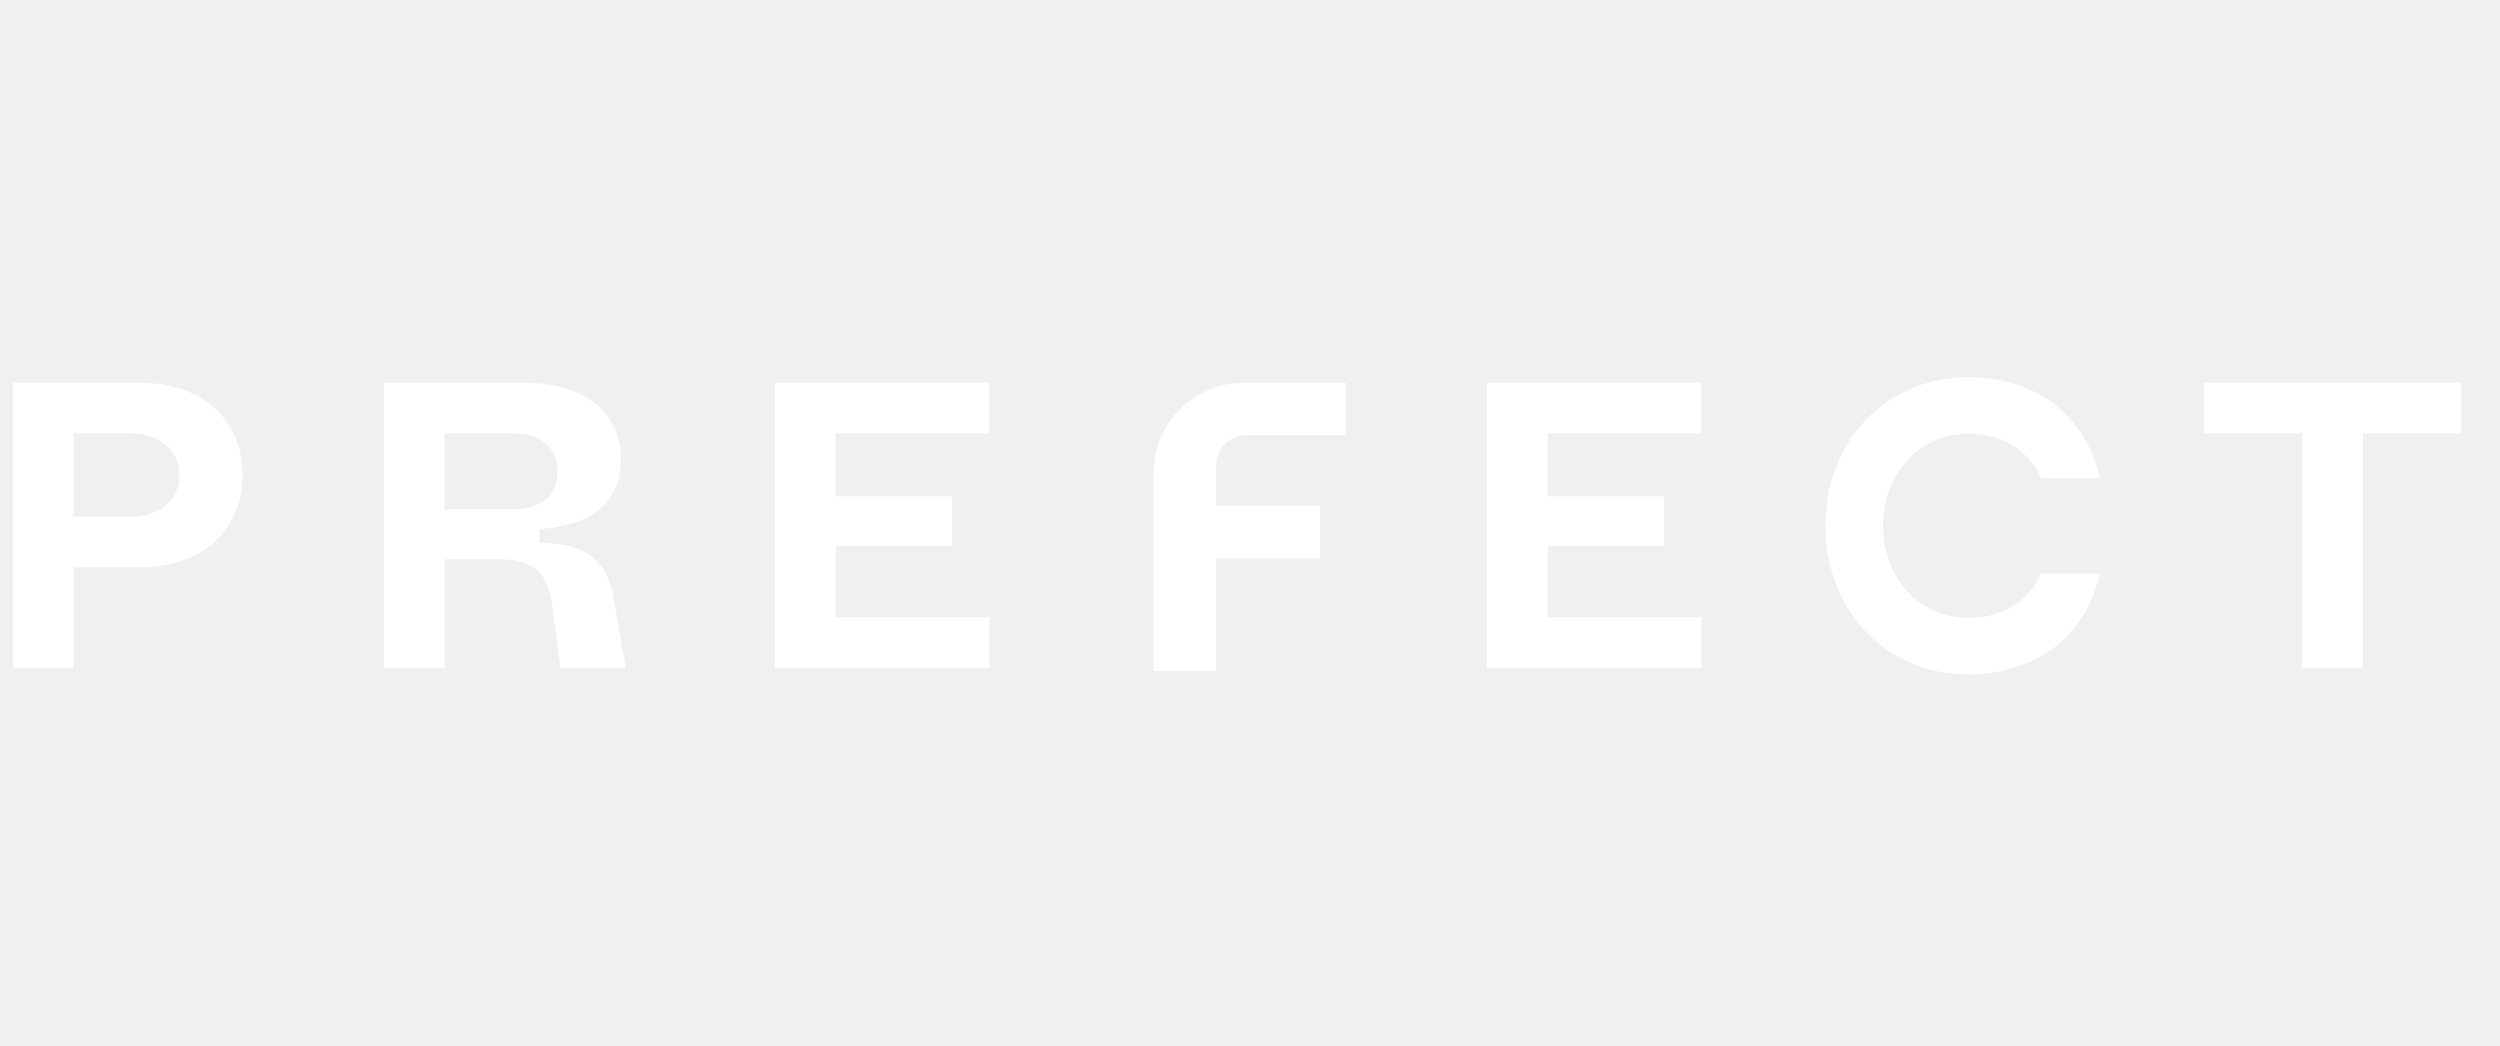
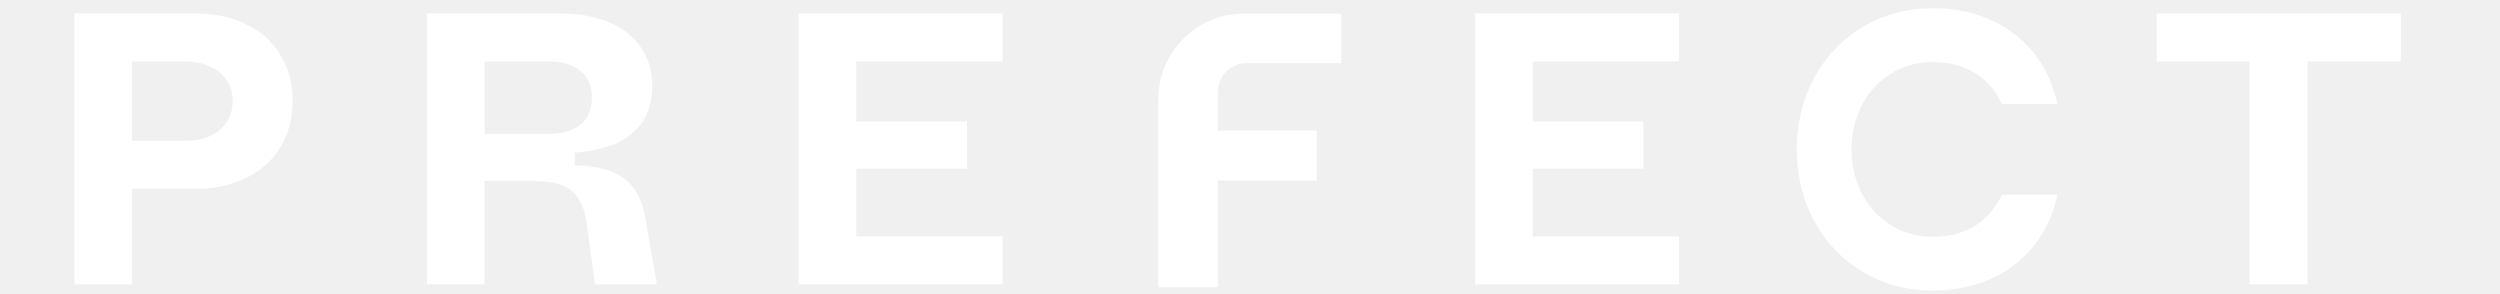
- <svg xmlns="http://www.w3.org/2000/svg" class="sponsor-icon" width="664" height="82" fill="none" style="width:196px" viewBox="0 0 664 82">
+ <svg xmlns="http://www.w3.org/2000/svg" class="sponsor-icon" width="664" height="23" fill="none" style="width:196px" viewBox="0 0 664 82">
  <path class="sponsor-name" fill="#fff" fill-rule="evenodd" d="M522.766 81.218c-21.66 0-37.931-16.814-37.931-39.458s16.271-39.458 37.931-39.458c18.642 0 31.573 10.873 34.913 26.791h-15.517c-2.909-6.277-8.836-11.77-19.396-11.77-12.716 0-22.63 10.313-22.63 24.437 0 14.124 9.914 24.437 22.63 24.437 10.56 0 16.487-5.493 19.396-11.77h15.517c-3.34 15.918-16.271 26.791-34.913 26.791ZM3.409 79.481V3.763H37.158c5.408 0 10.168 1.01 14.278 3.029 4.11 1.947 7.283 4.795 9.519 8.545 2.308 3.678 3.461 7.932 3.461 12.764 0 4.976-1.154 9.338-3.461 13.088-2.236 3.678-5.408 6.526-9.519 8.545-4.11 2.019-8.834 3.029-14.17 3.029H19.526v26.718H3.409ZM34.345 39.351c2.596 0 4.904-.433 6.923-1.298 2.019-.938 3.57-2.236 4.651-3.894C47.073 32.5 47.65 30.481 47.65 28.101c0-2.163-.577-4.074-1.731-5.733-1.082-1.659-2.632-2.921-4.651-3.786-2.019-.938-4.327-1.406-6.923-1.406H19.526v22.174h14.819ZM205.852 3.763V79.481h57.005V66.068h-40.888V47.139h30.936V33.942h-30.936V17.176h40.888V3.763h-57.005ZM394.933 79.481V3.763h57.005V17.176h-40.887v16.766h30.936v13.197h-30.936v18.929h40.887v13.413h-57.005Zm216.458 0V17.176h-25.96V3.763h68.254V17.176h-26.069v62.305h-16.225ZM101.953 3.763V79.481h16.117V50.6h13.846c3.173 0 5.769.397 7.788 1.19 2.019.793 3.569 2.055 4.651 3.786 1.082 1.731 1.839 4.074 2.272 7.031l2.271 16.874h17.307l-3.137-18.172c-.649-3.75-1.803-6.706-3.461-8.87-1.659-2.163-3.822-3.714-6.49-4.651-2.596-.938-5.878-1.478-9.844-1.623v-3.461c3.894-.361 7.392-1.082 10.493-2.163 3.1-1.154 5.733-3.065 7.896-5.733 2.163-2.74 3.245-6.418 3.245-11.033 0-3.966-1.046-7.464-3.137-10.492-2.019-3.029-4.976-5.372-8.87-7.031-3.894-1.659-8.473-2.488-13.737-2.488h-37.21Zm42.835 31.152c-2.164 1.659-5.084 2.488-8.762 2.488H118.07V17.176h17.956c3.678 0 6.598.865 8.762 2.596 2.163 1.731 3.245 4.219 3.245 7.464 0 3.389-1.082 5.949-3.245 7.68Zm161.585 45.375V27.753c0-13.23 10.725-23.955 23.955-23.955h27.166V17.66h-26.479c-4.41 0-7.985 3.575-7.985 7.985v10.825h27.616v13.973H323.03v29.847h-16.657Z" clip-rule="evenodd" />
</svg>
